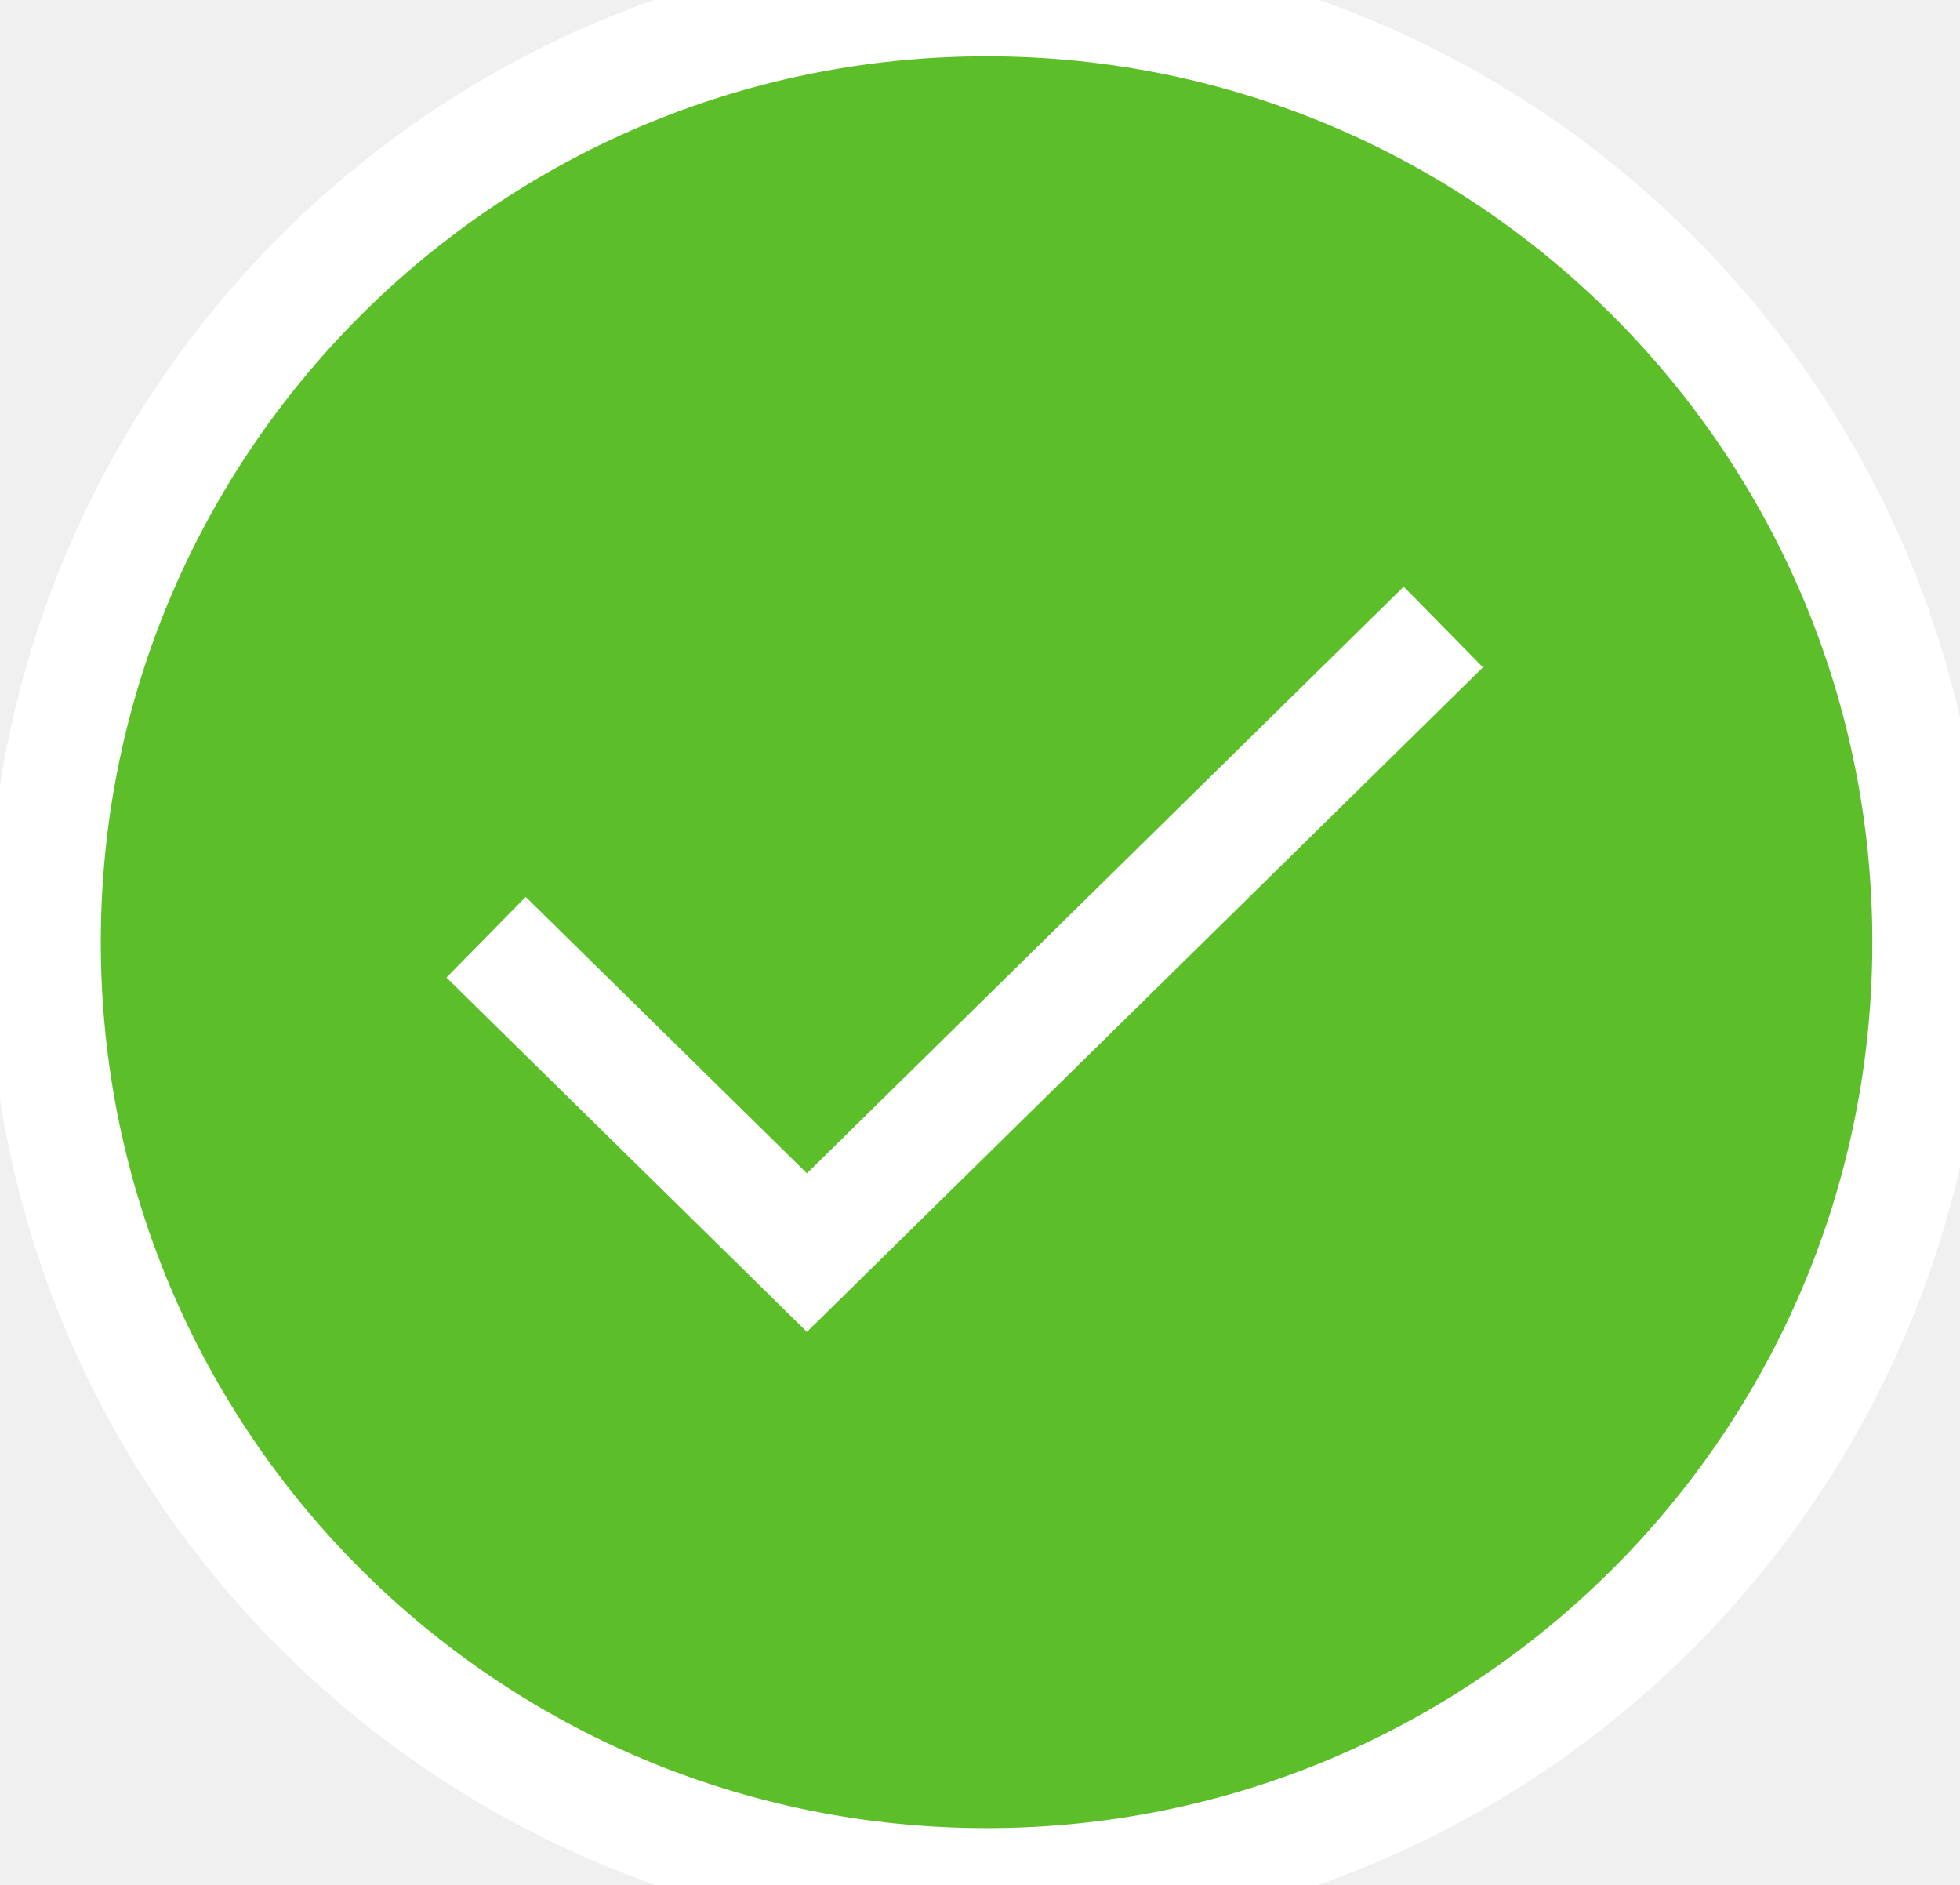
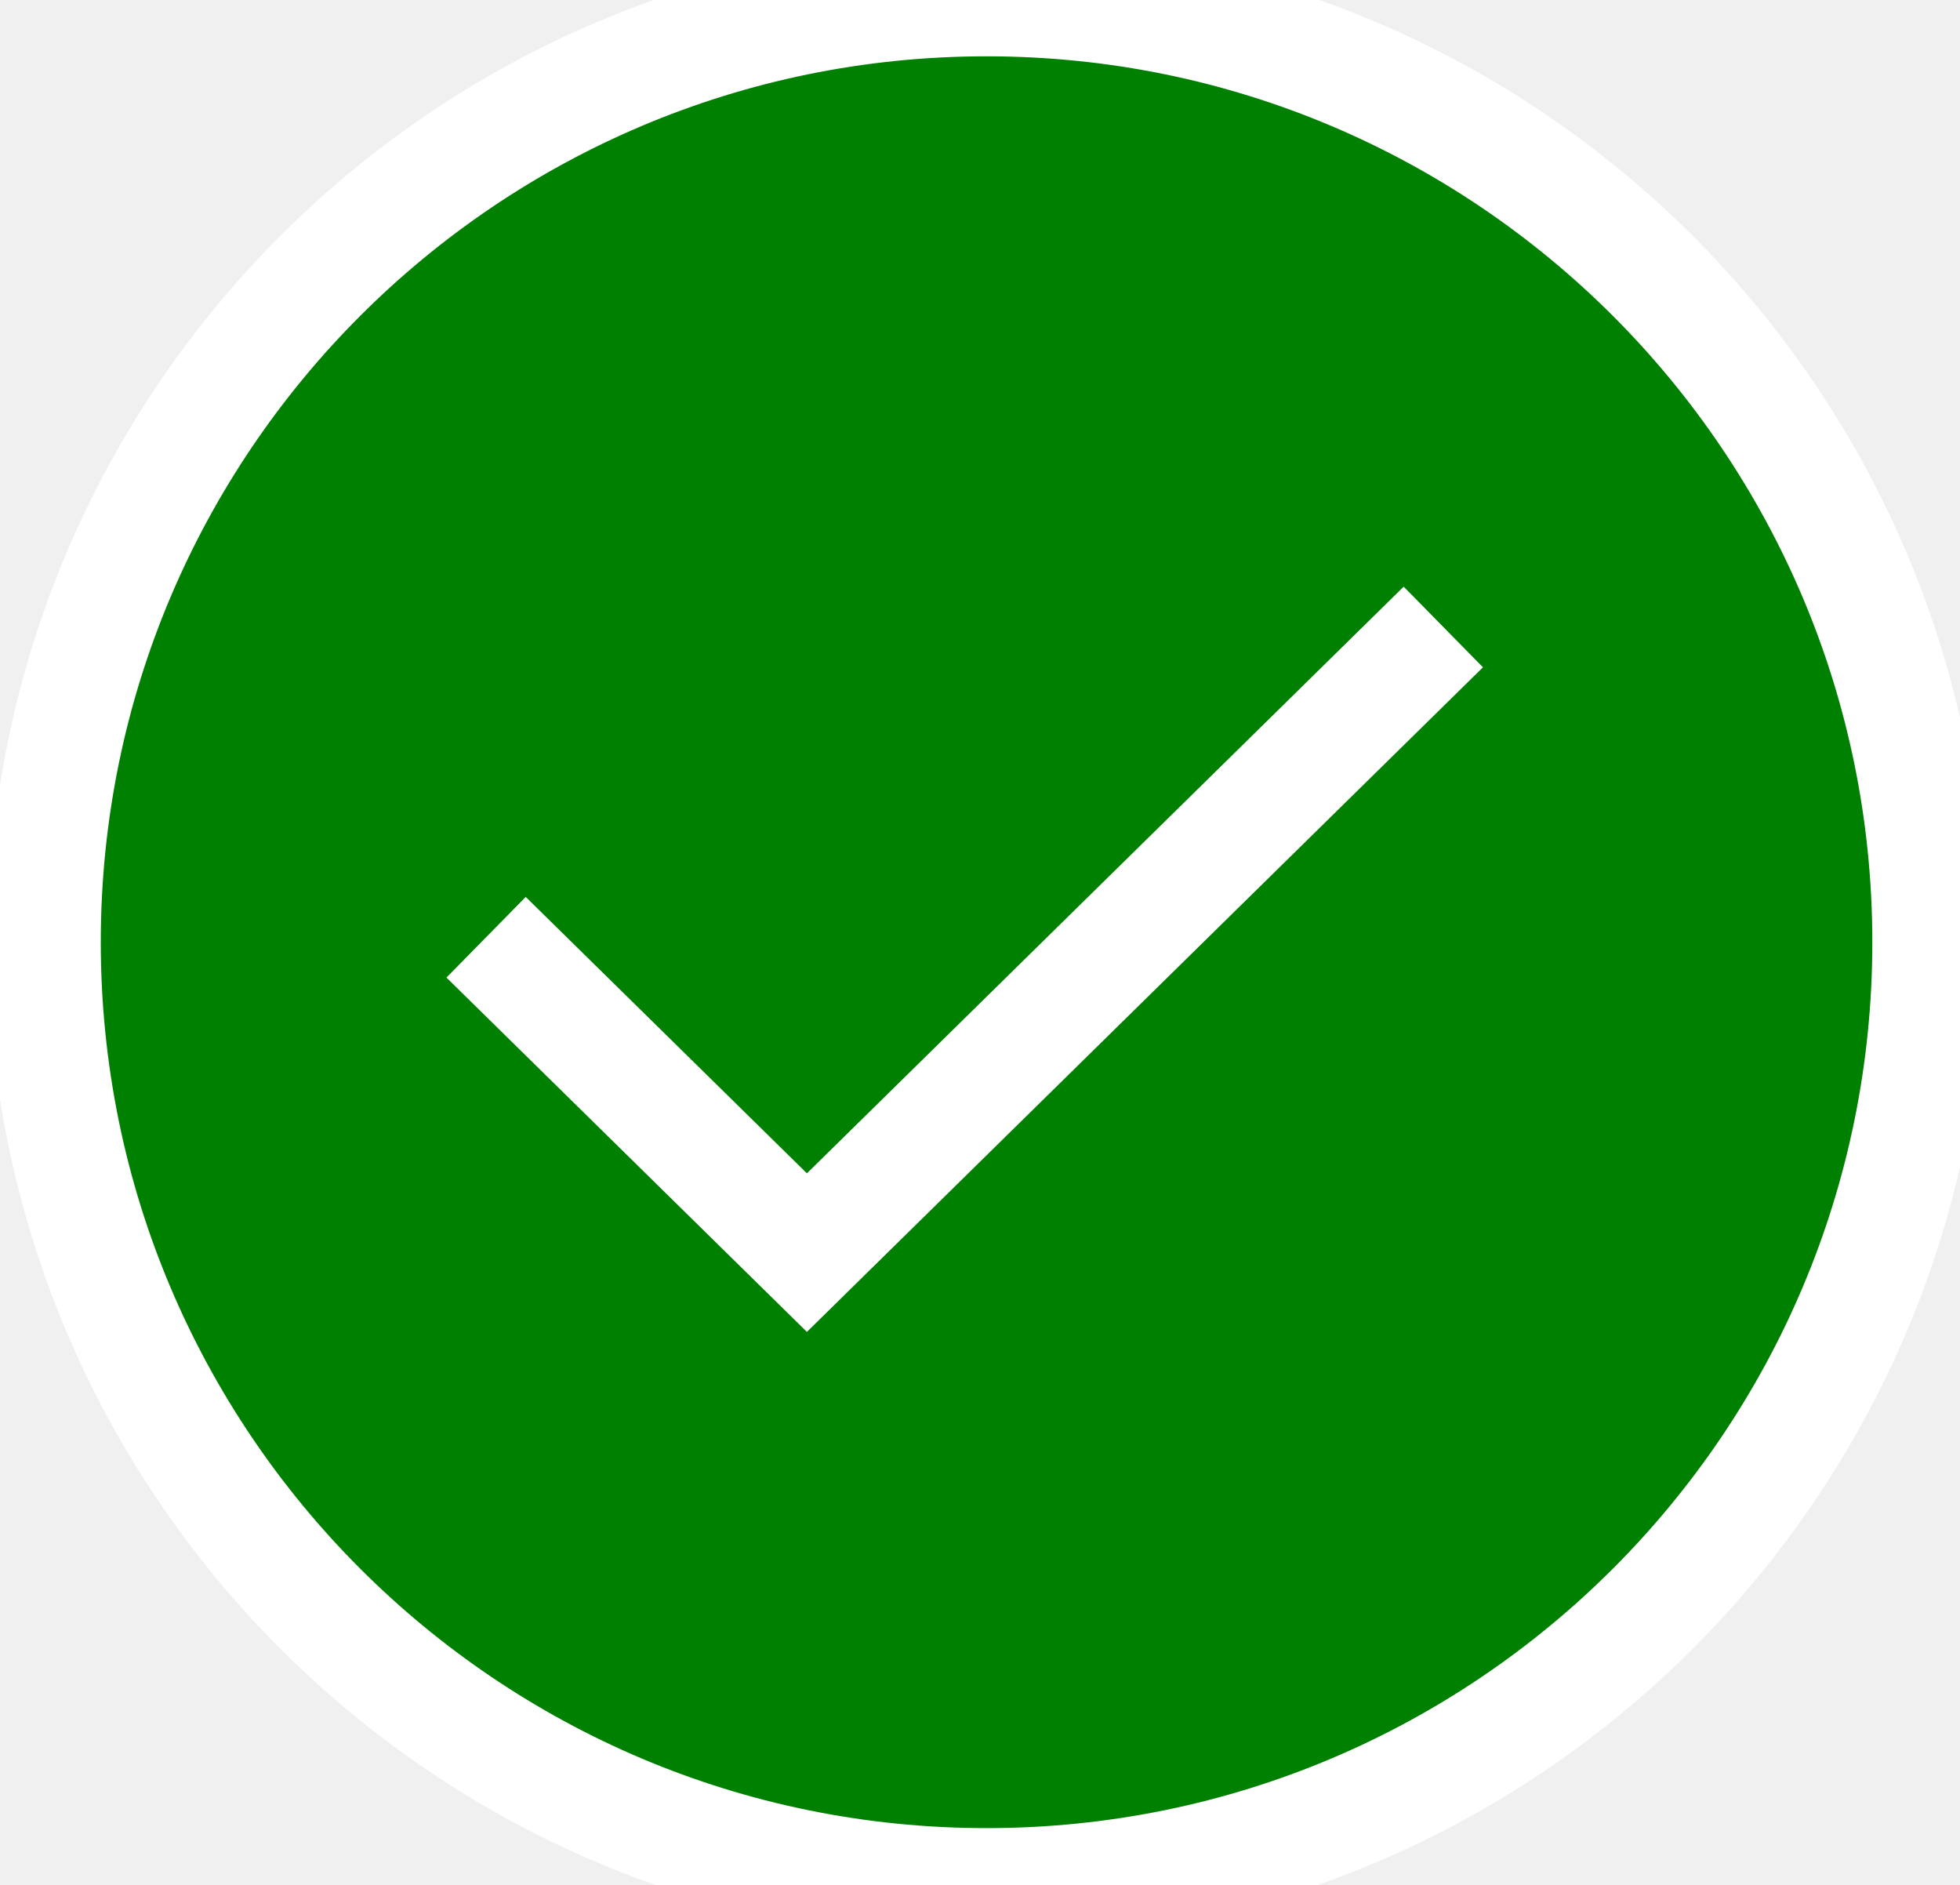
<svg xmlns="http://www.w3.org/2000/svg" width="26px" height="25px" viewBox="0 0 26 25" version="1.1">
  <defs />
  <g id="Welcome" stroke="none" stroke-width="1" fill="none" fill-rule="evenodd">
    <g id="Screen-1" transform="translate(-48, -641)">
      <g id="tab-bar" transform="translate(0, 625)">
        <g id="tick" transform="translate(48.5, 15)">
          <rect id="bounds" x="1.5" y="0" width="25" height="25" />
          <g id="group" transform="translate(0, 0.5)" stroke="#FFFFFF" stroke-width="1.5">
-             <path fill="#5cbf2a" d="M0.087,12.997 C0.087,19.903 5.683,25.497 12.587,25.497 C19.49,25.497 25.087,19.903 25.087,12.997 C25.087,6.096 19.49,0.497 12.587,0.497 C5.683,0.497 0.087,6.096 0.087,12.997 Z" id="oval" />
+             <path fill="green" d="M0.087,12.997 C0.087,19.903 5.683,25.497 12.587,25.497 C19.49,25.497 25.087,19.903 25.087,12.997 C25.087,6.096 19.49,0.497 12.587,0.497 C5.683,0.497 0.087,6.096 0.087,12.997 Z" id="oval" />
            <path d="M5.948,12.931 L10.204,17.114 L18.646,8.816" id="line" />
          </g>
        </g>
      </g>
    </g>
  </g>
</svg>
